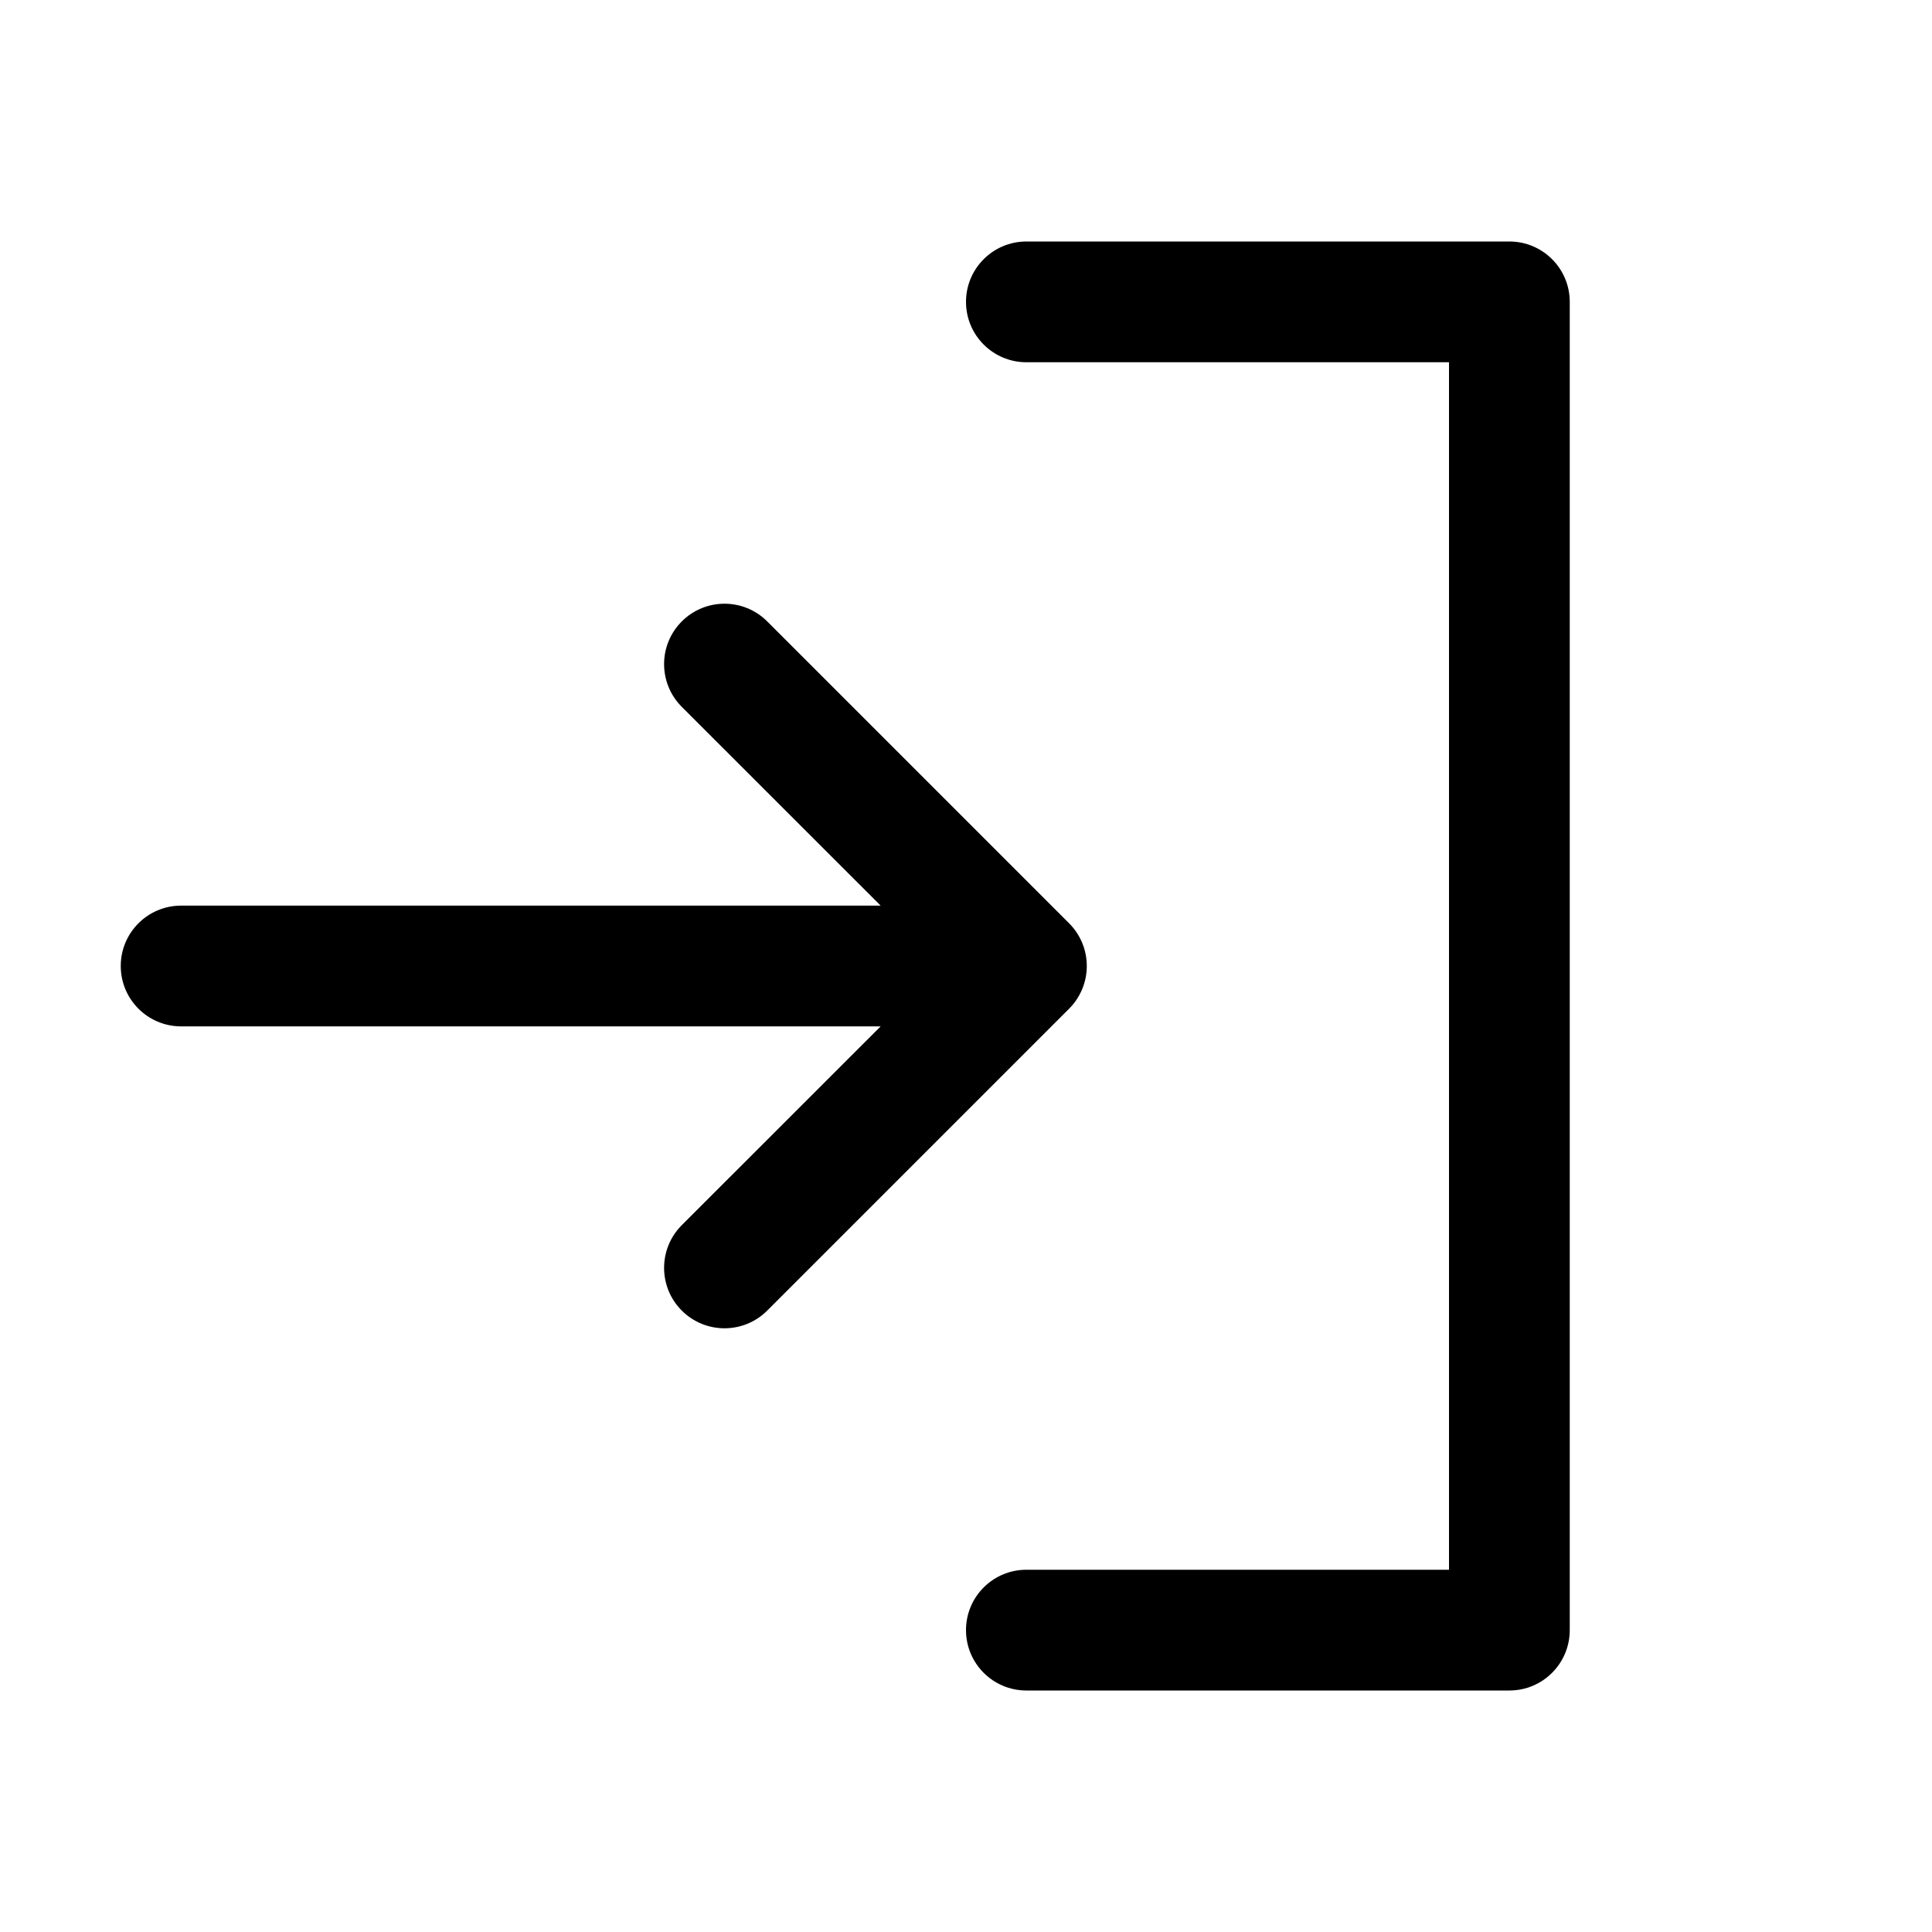
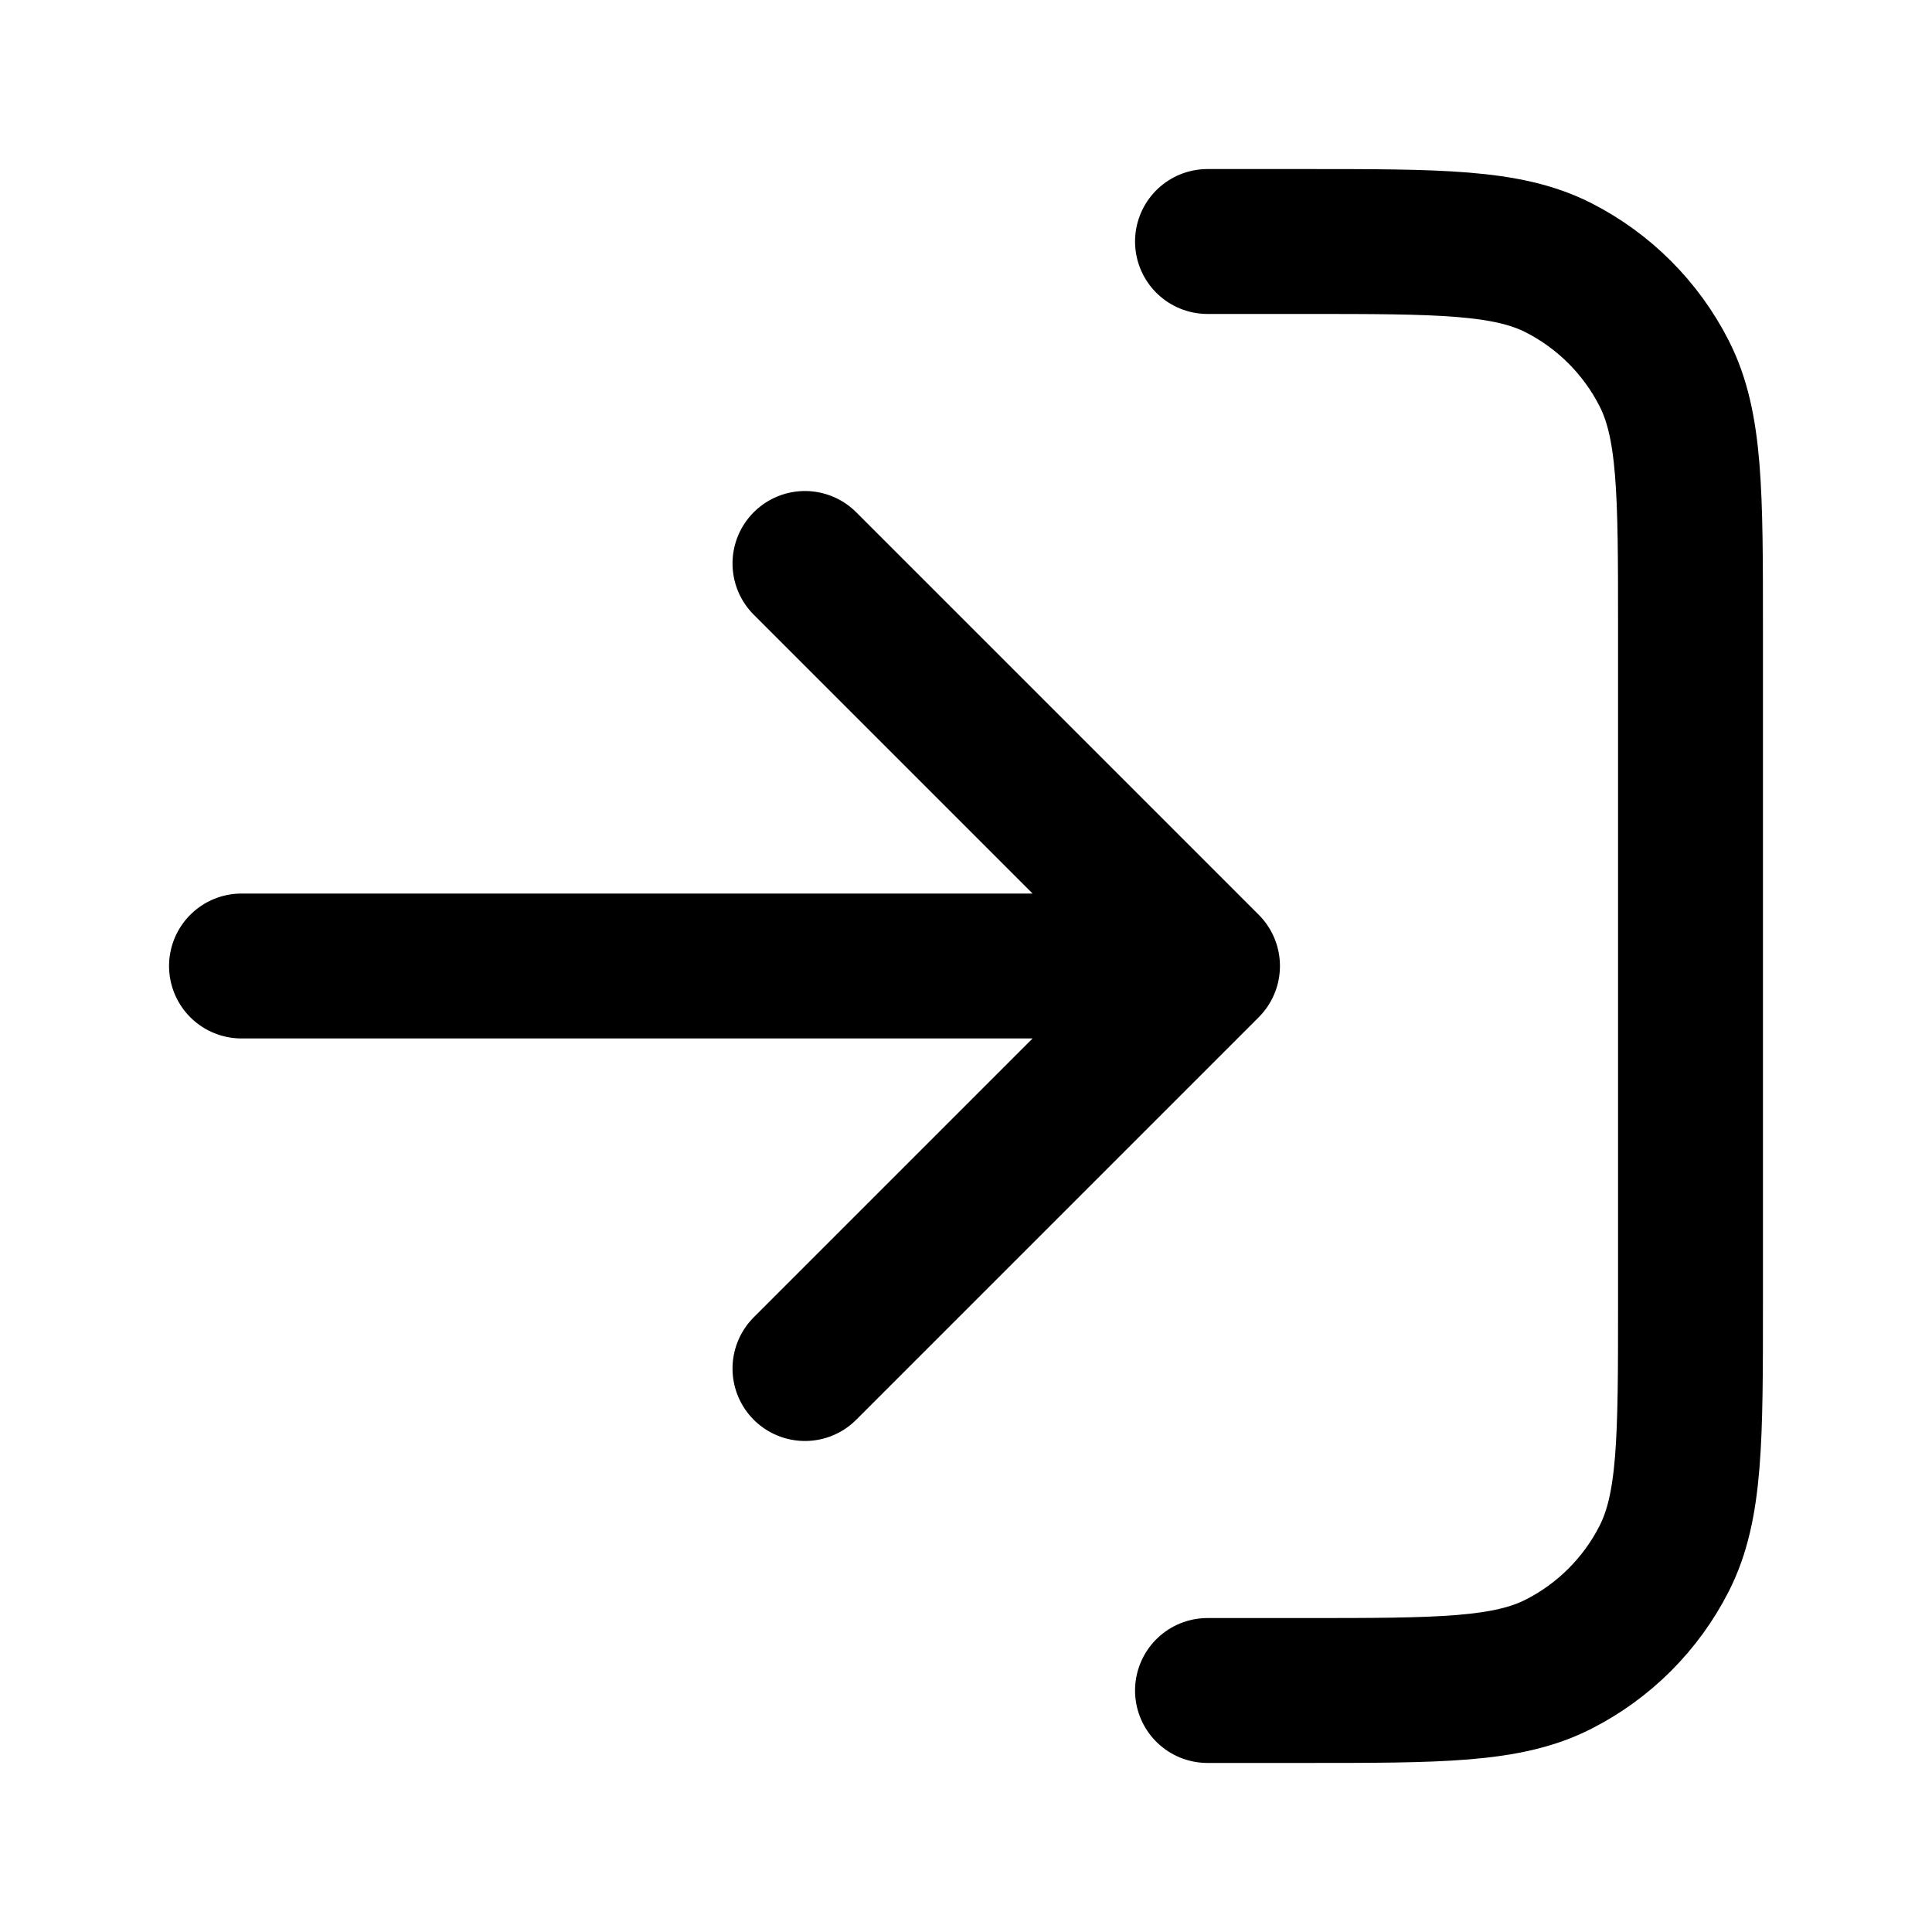
- <svg xmlns="http://www.w3.org/2000/svg" viewBox="0 0 256 256">
-   <path fill="currentColor" d="m141.66 133.66l-40 40a8 8 0 0 1-11.32-11.32L116.69 136H24a8 8 0 0 1 0-16h92.69L90.34 93.66a8 8 0 0 1 11.32-11.32l40 40a8 8 0 0 1 0 11.32M200 32h-64a8 8 0 0 0 0 16h56v160h-56a8 8 0 0 0 0 16h64a8 8 0 0 0 8-8V40a8 8 0 0 0-8-8" />
+ <svg xmlns="http://www.w3.org/2000/svg" viewBox="0 0 20 20" fill="none">
+   <path d="M12.5 2.5H13.5C14.9 2.5 15.6 2.5 16.135 2.772C16.605 3.012 16.988 3.395 17.227 3.865C17.5 4.4 17.5 5.1 17.5 6.5V13.5C17.5 14.9 17.5 15.6 17.227 16.135C16.988 16.605 16.605 16.988 16.135 17.227C15.6 17.5 14.9 17.5 13.5 17.5H12.5M8.333 5.833L12.5 10M12.5 10L8.333 14.167M12.5 10H2.5" stroke="currentColor" stroke-width="1.5" stroke-linecap="round" stroke-linejoin="round" />
</svg>
